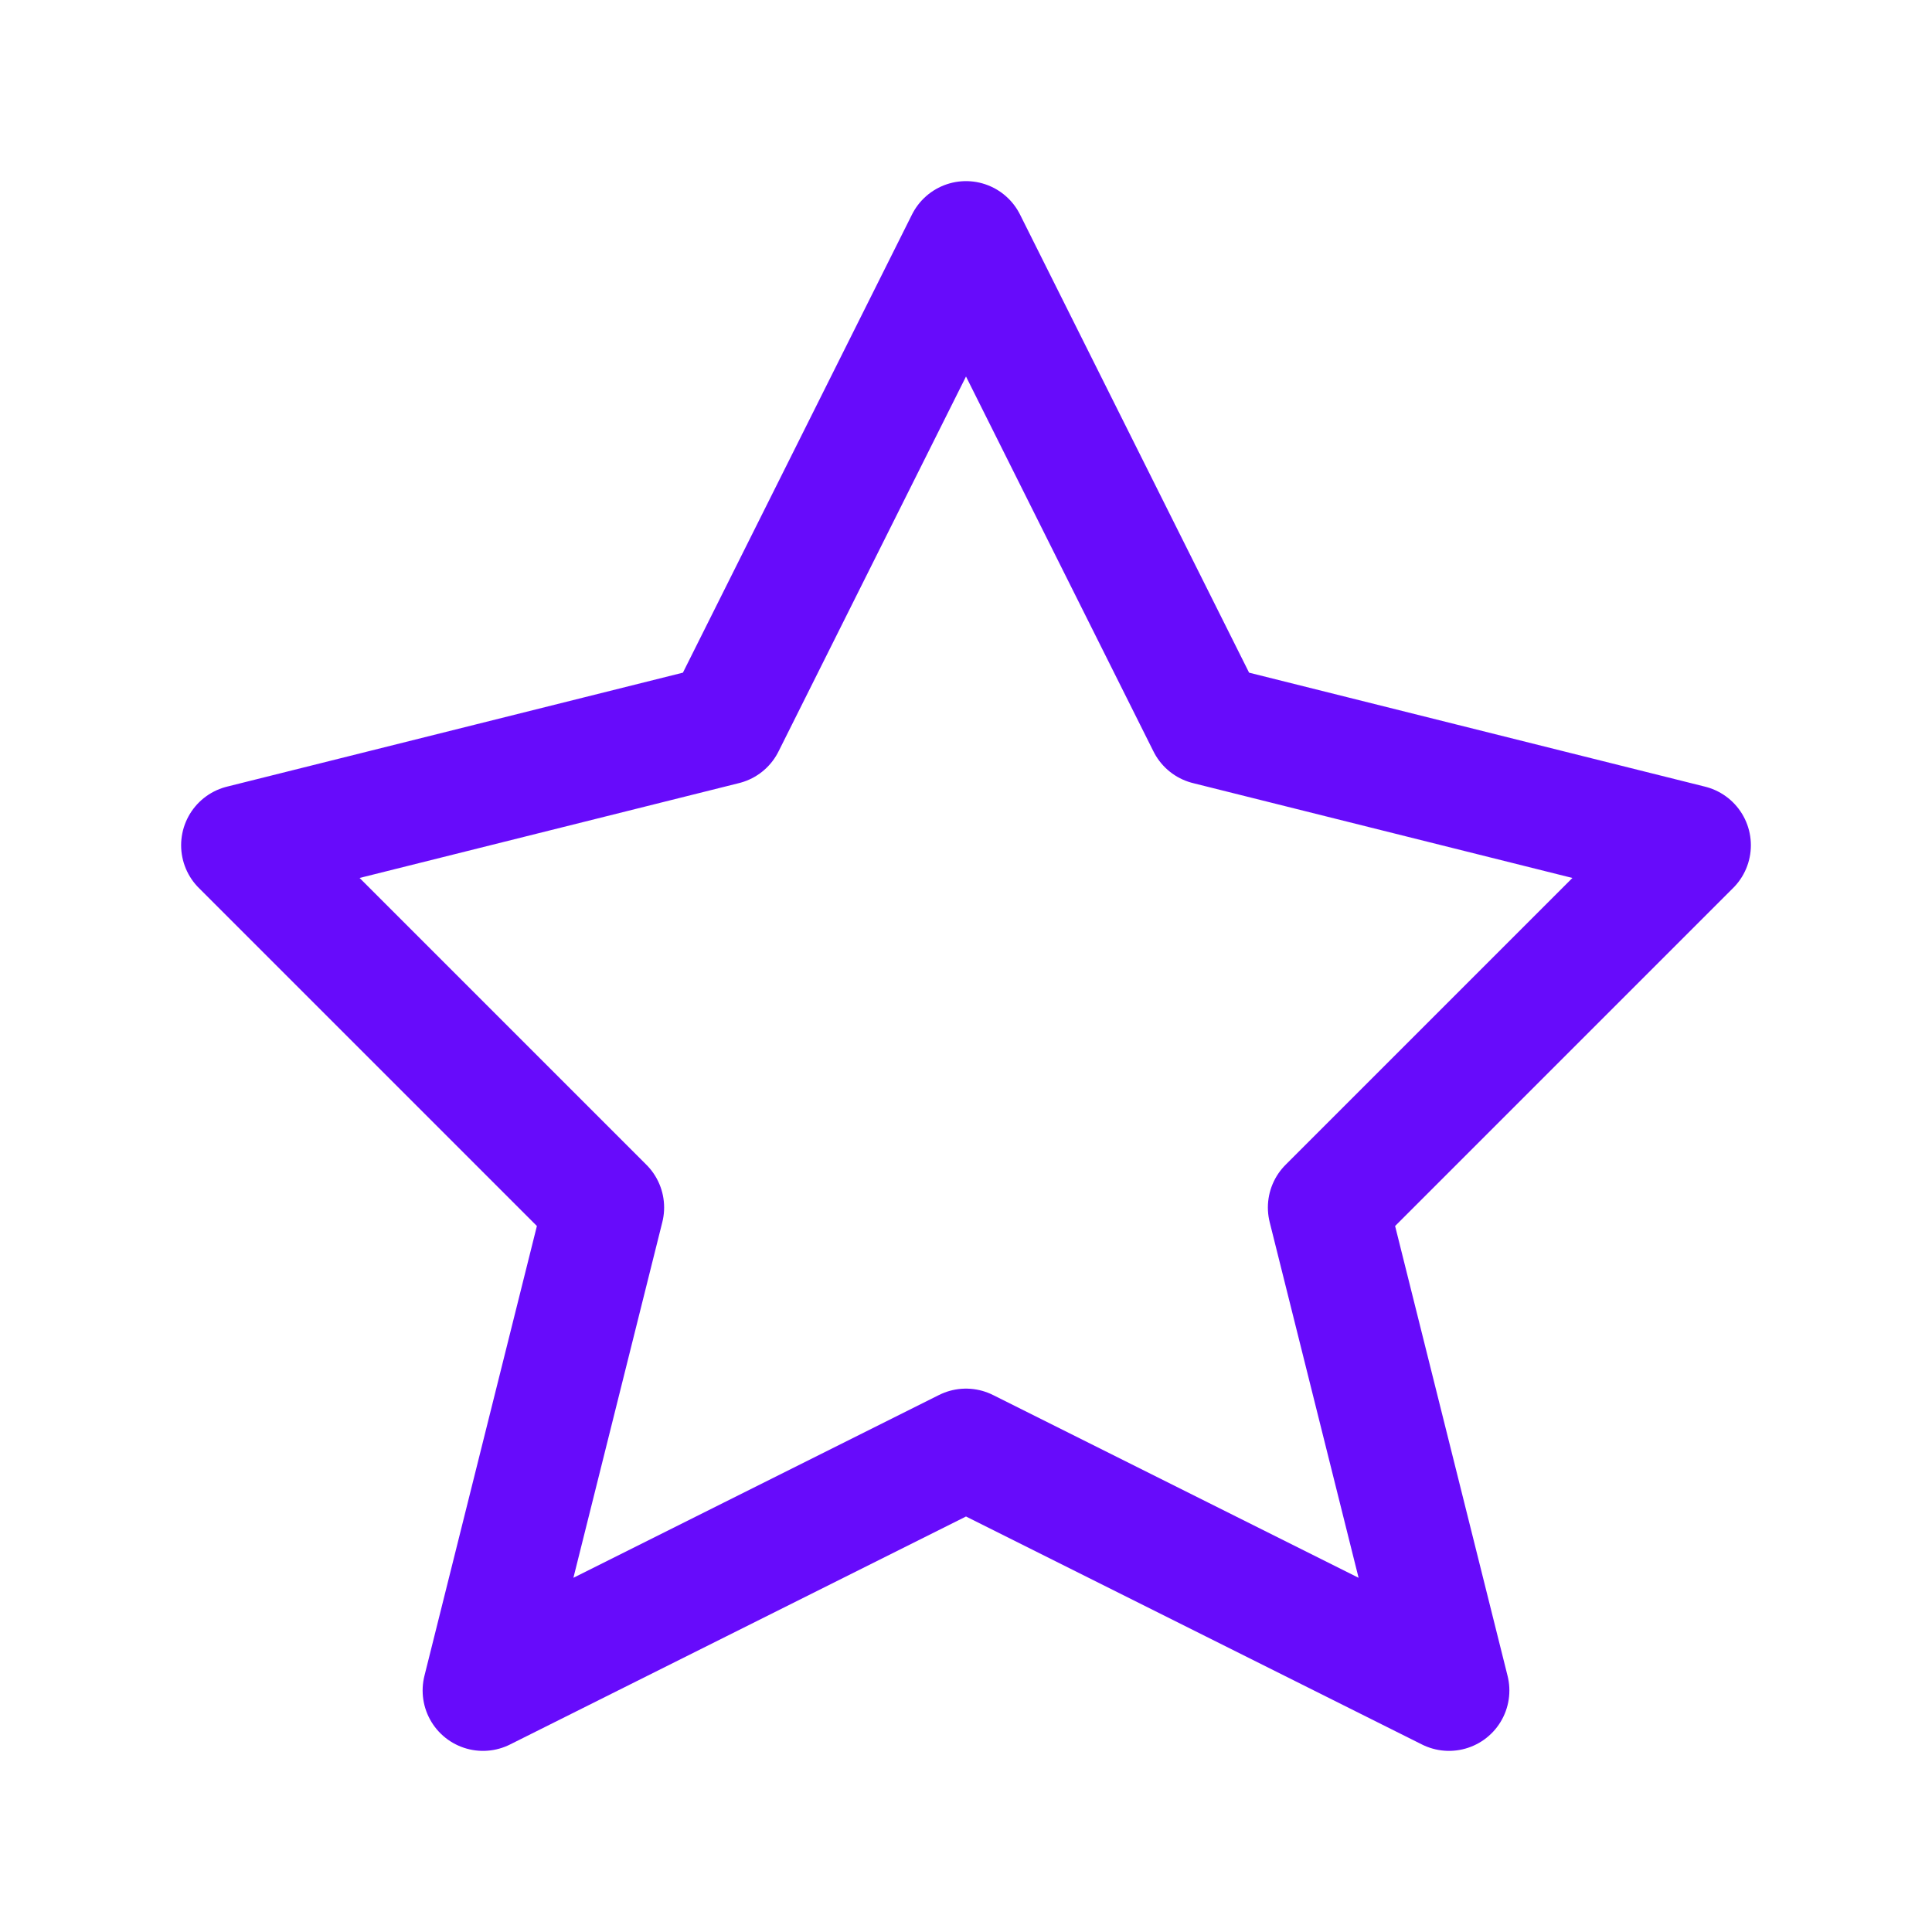
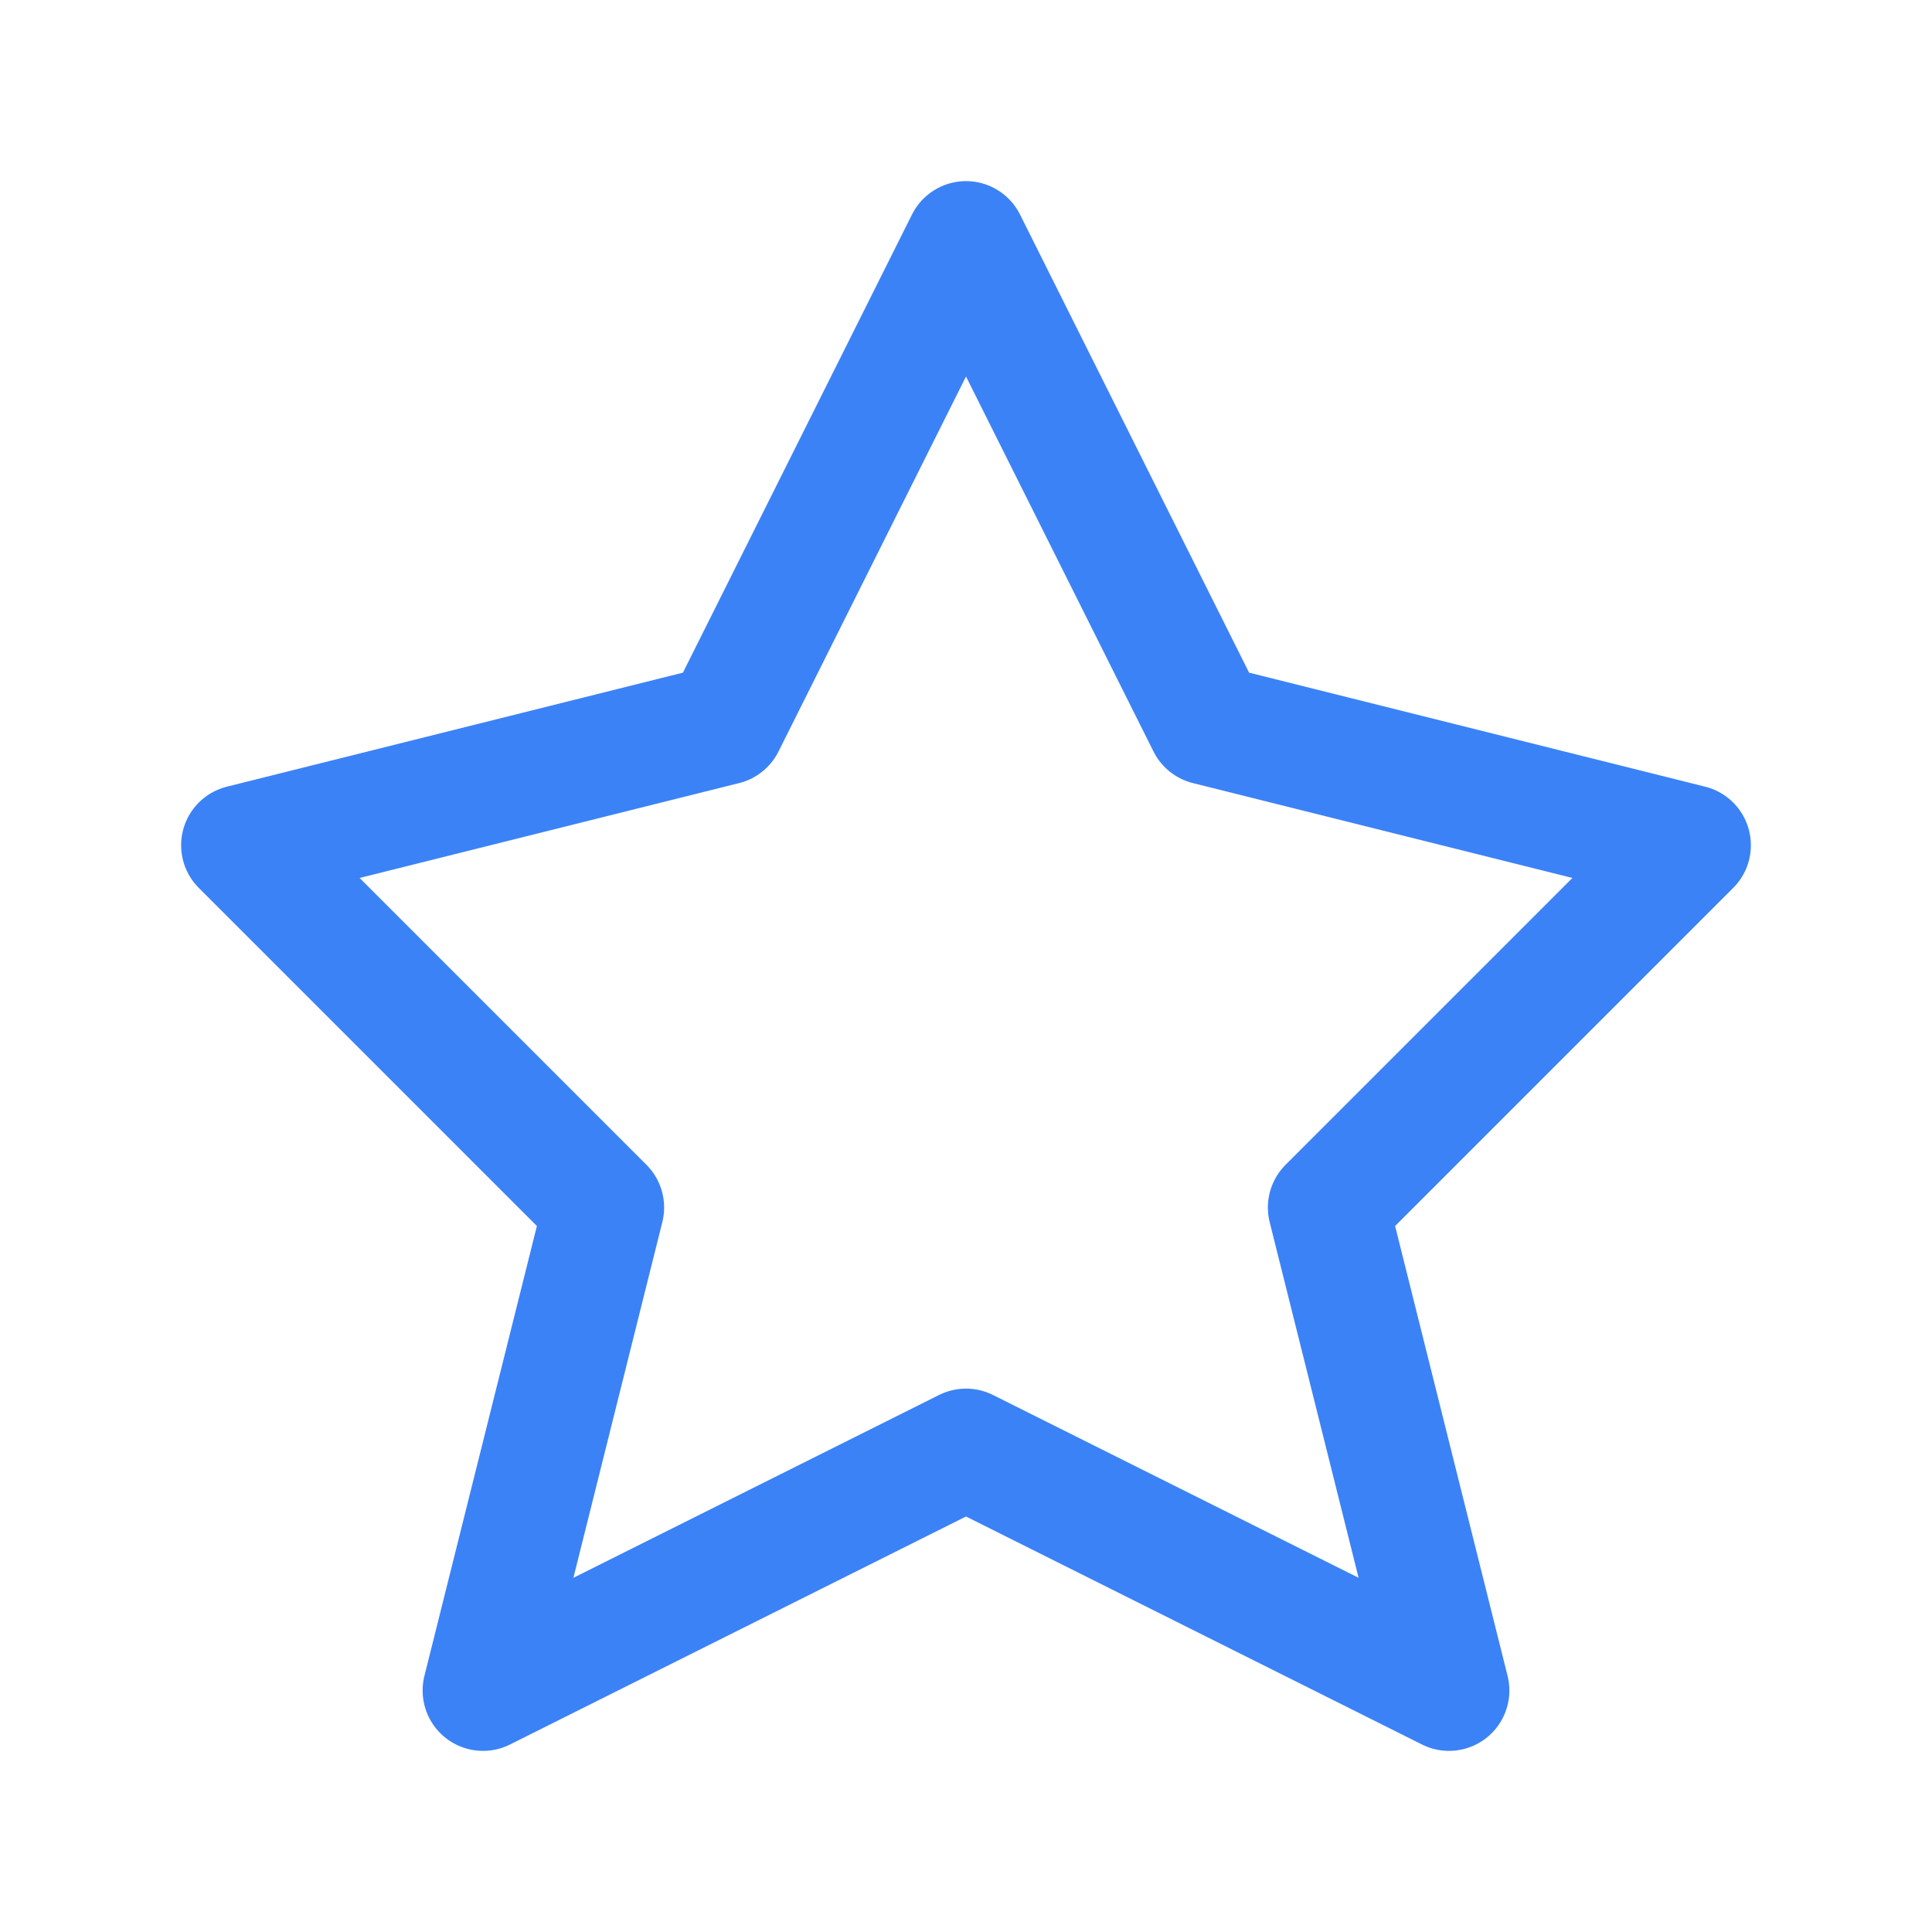
<svg xmlns="http://www.w3.org/2000/svg" width="32" height="32" viewBox="0 0 32 32" fill="none">
-   <path d="M16 4L20 12L28 14L22 20L24 28L16 24L8 28L10 20L4 14L12 12L16 4Z" stroke="#670bfb" stroke-width="2" stroke-linejoin="round" />
+   <path d="M16 4L20 12L28 14L22 20L24 28L16 24L8 28L10 20L4 14L12 12L16 4Z" stroke="#3B82F6" stroke-width="2" stroke-linejoin="round" />
</svg>
